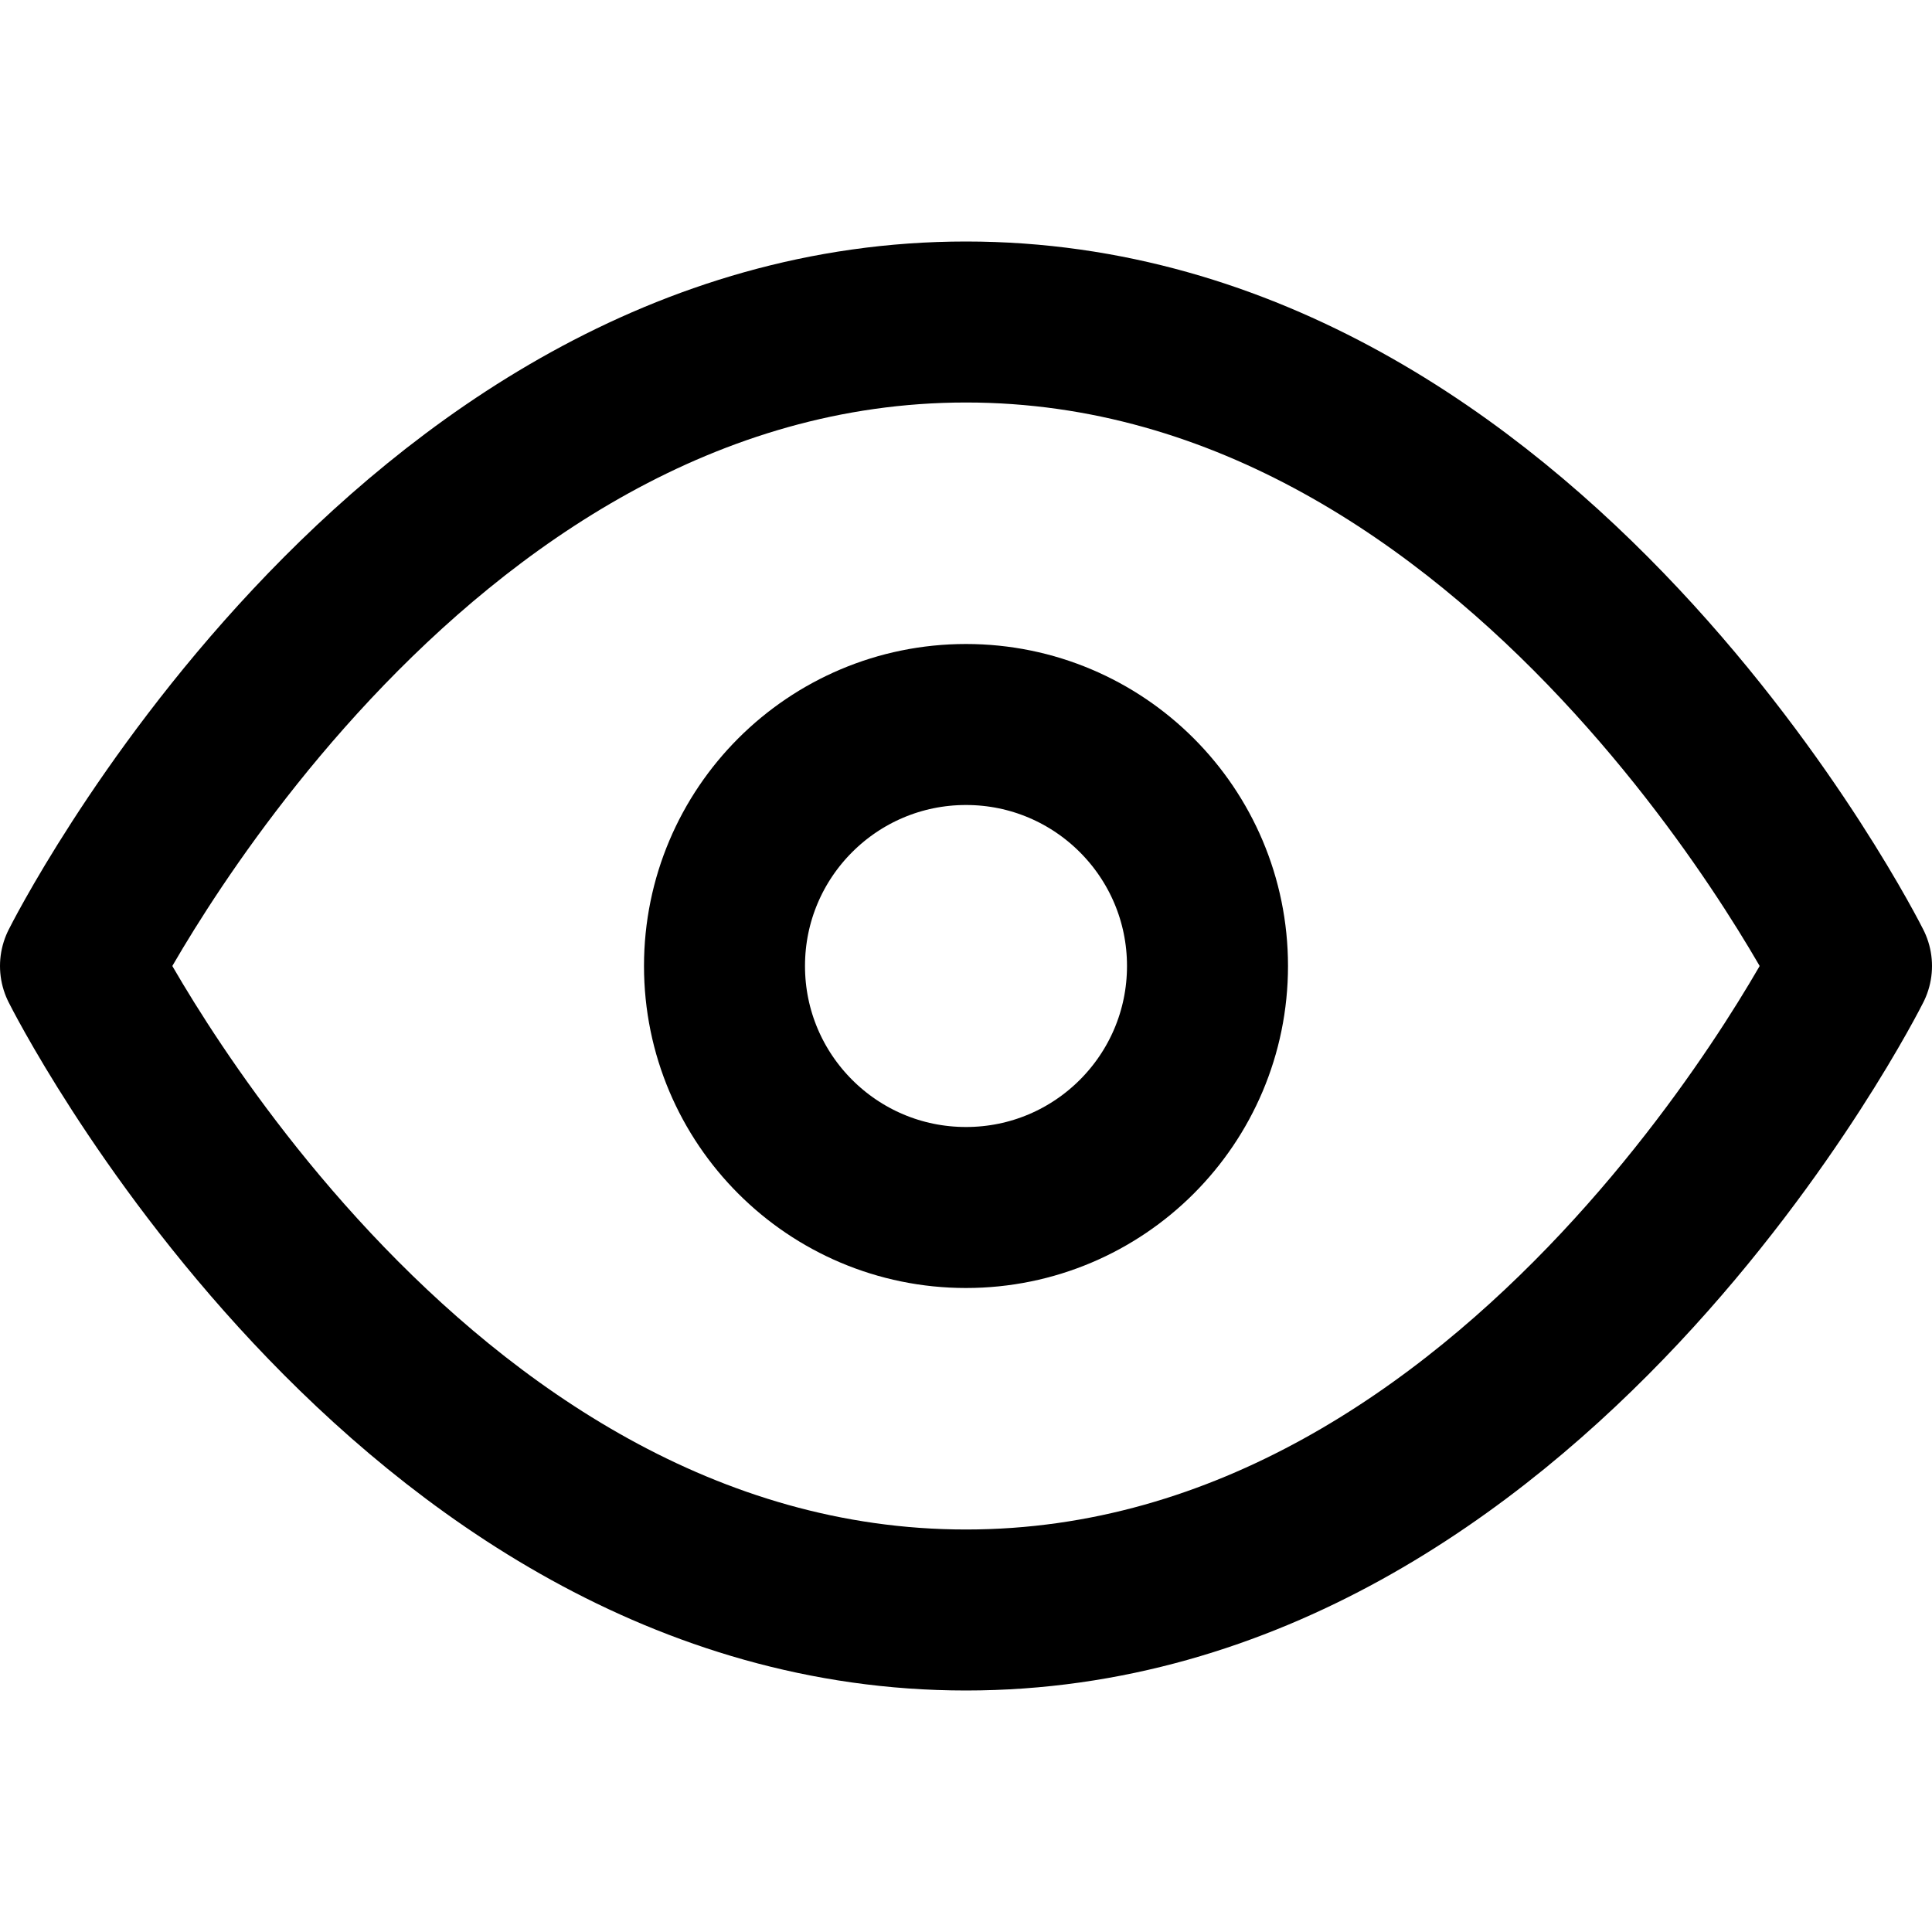
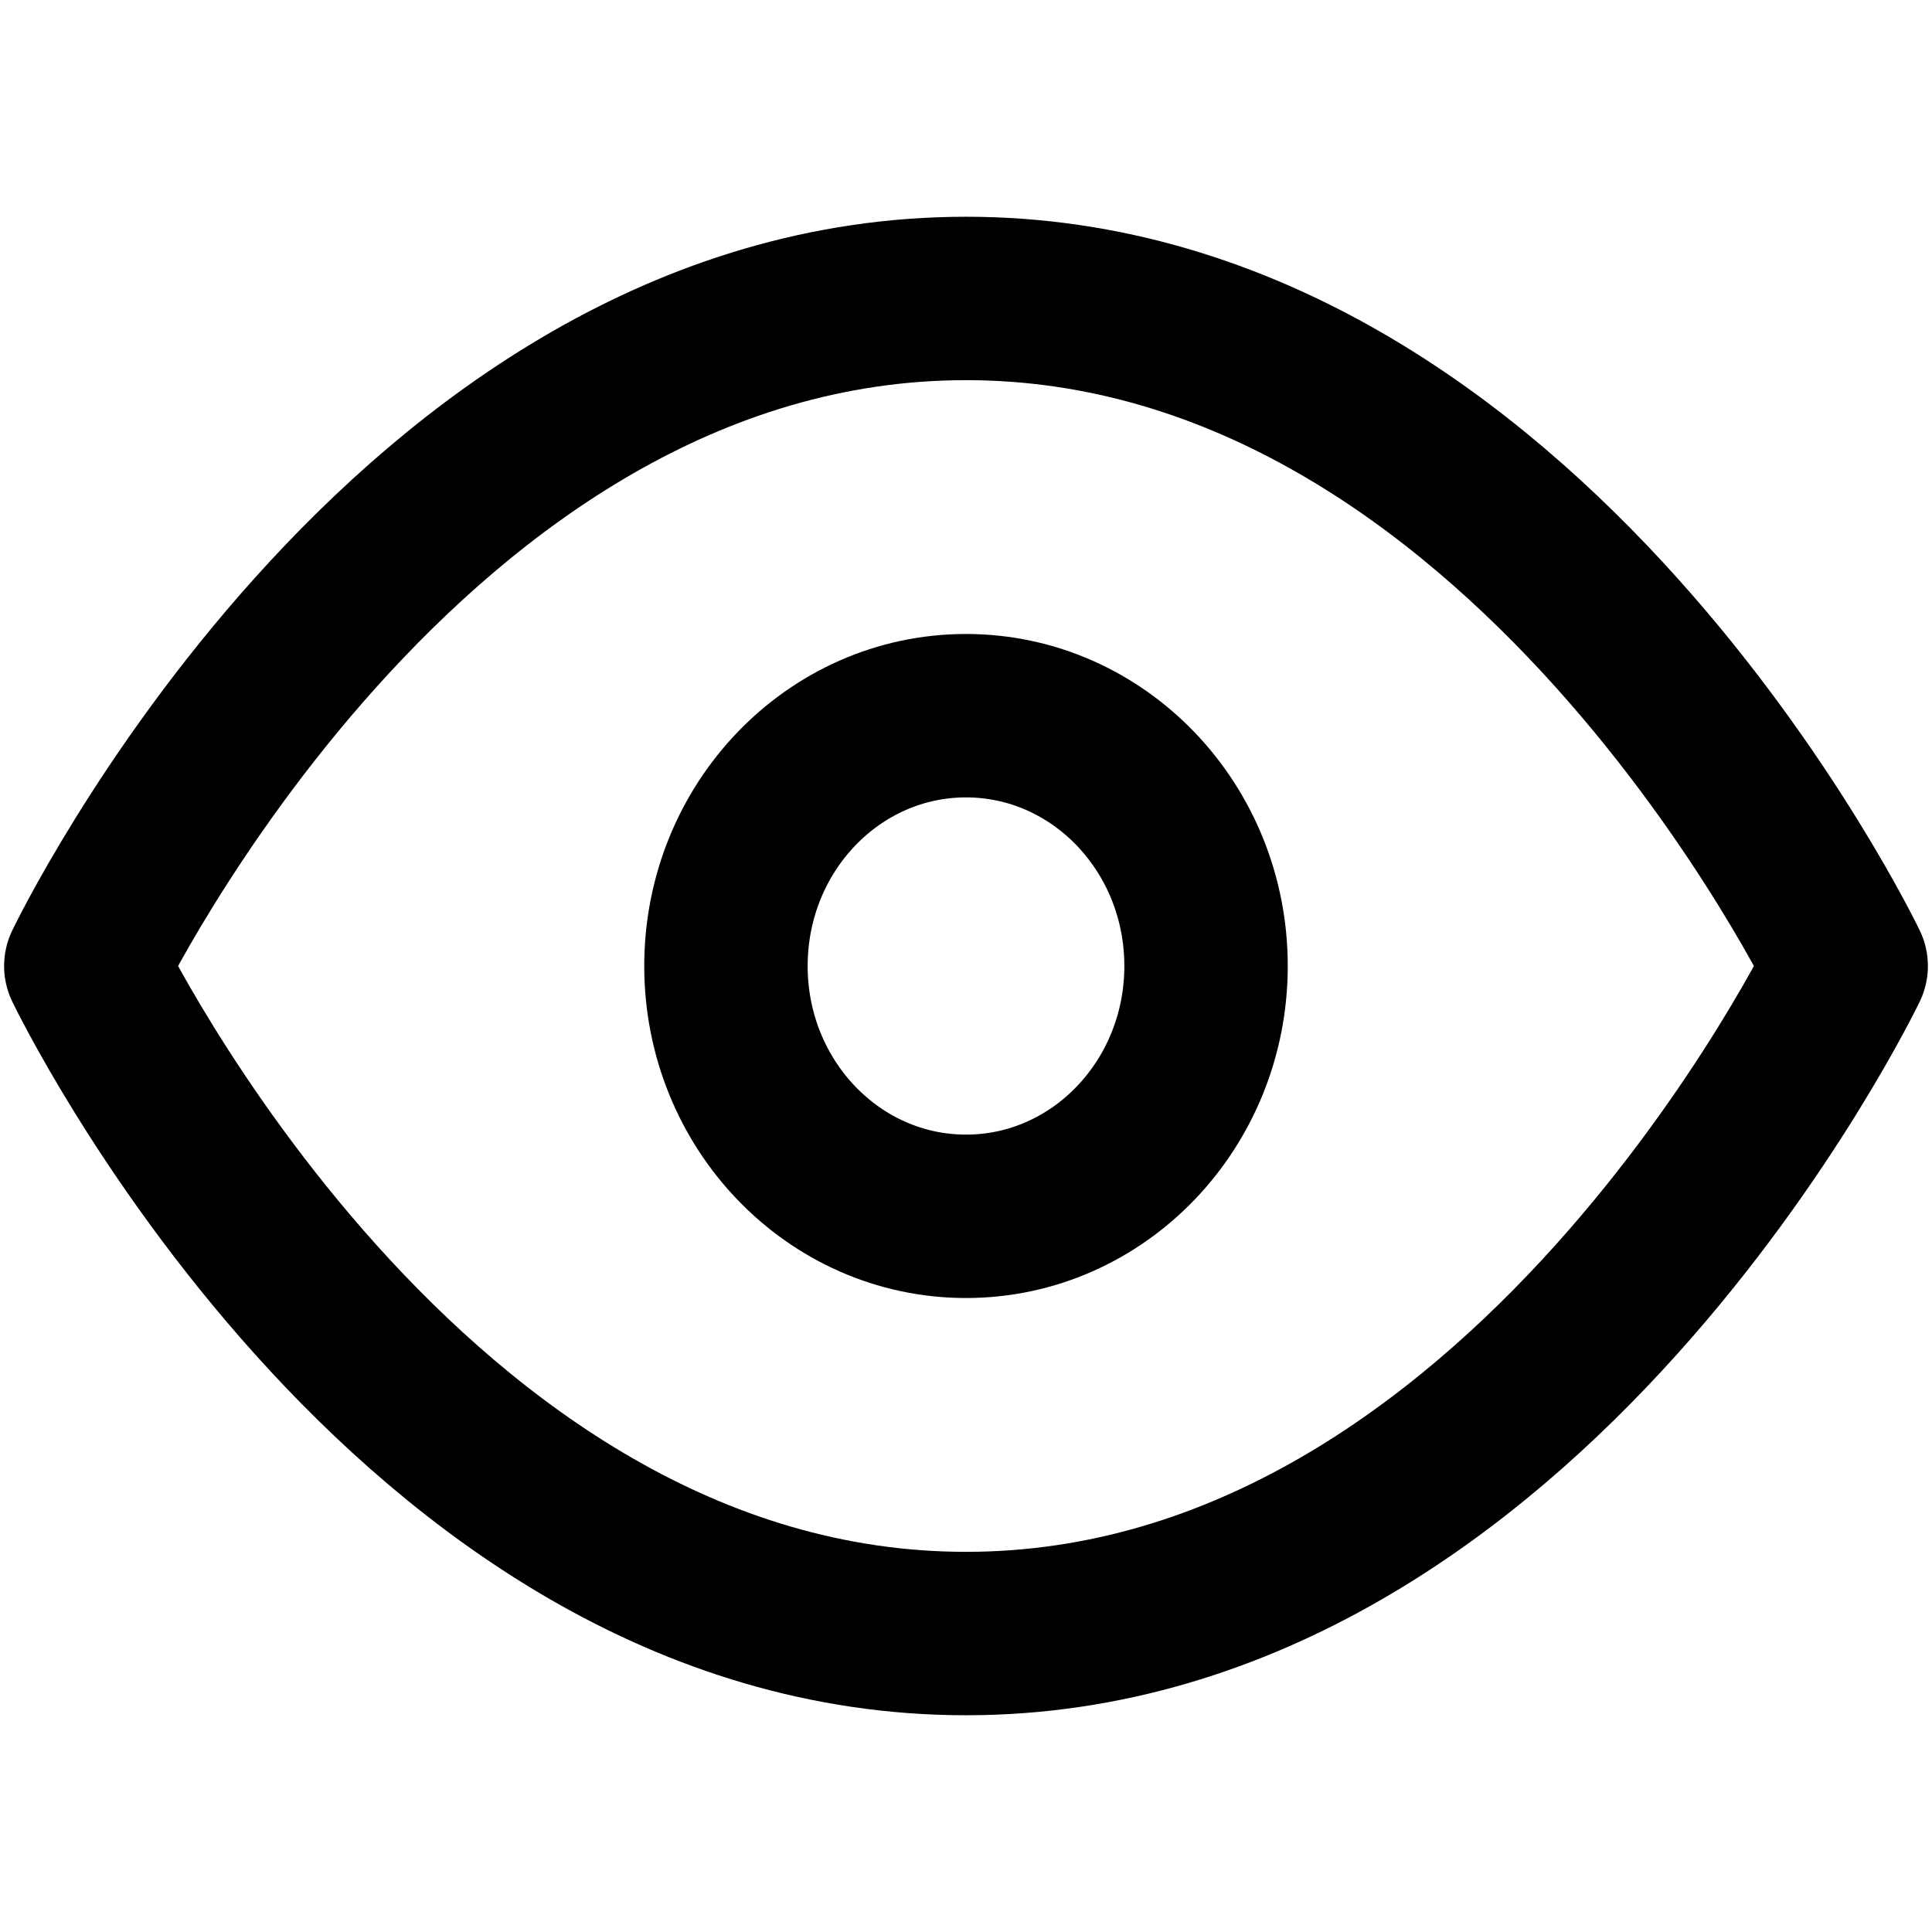
- <svg xmlns="http://www.w3.org/2000/svg" width="24" height="24" viewBox="0 0 24 24" fill="none" stroke="#000" stroke-width="2" stroke-linecap="round" stroke-linejoin="round">
-   <path d="M1 12s4-8 11-8 11 8 11 8-4 8-11 8-11-8-11-8z" />
-   <circle cx="12" cy="12" r="3" />
+ <svg xmlns="http://www.w3.org/2000/svg" style="fill:none;stroke:#000000;stroke-width:2;stroke-linecap:round;stroke-linejoin:round" id="svg6" version="1.1" viewBox="0 0 48 48" height="24" width="24">
+   <defs id="defs10" />
+   <path style="stroke-width:4.06" id="path2" d="M 2.132,24 C 2.132,24 10.084,7.415 24,7.415 37.916,7.415 45.868,24 45.868,24 45.868,24 37.916,40.585 24,40.585 10.084,40.585 2.132,24 2.132,24 Z" />
+   <ellipse style="stroke-width:4.06" ry="6.219" rx="5.964" id="circle4" cy="24" cx="24" />
</svg>
